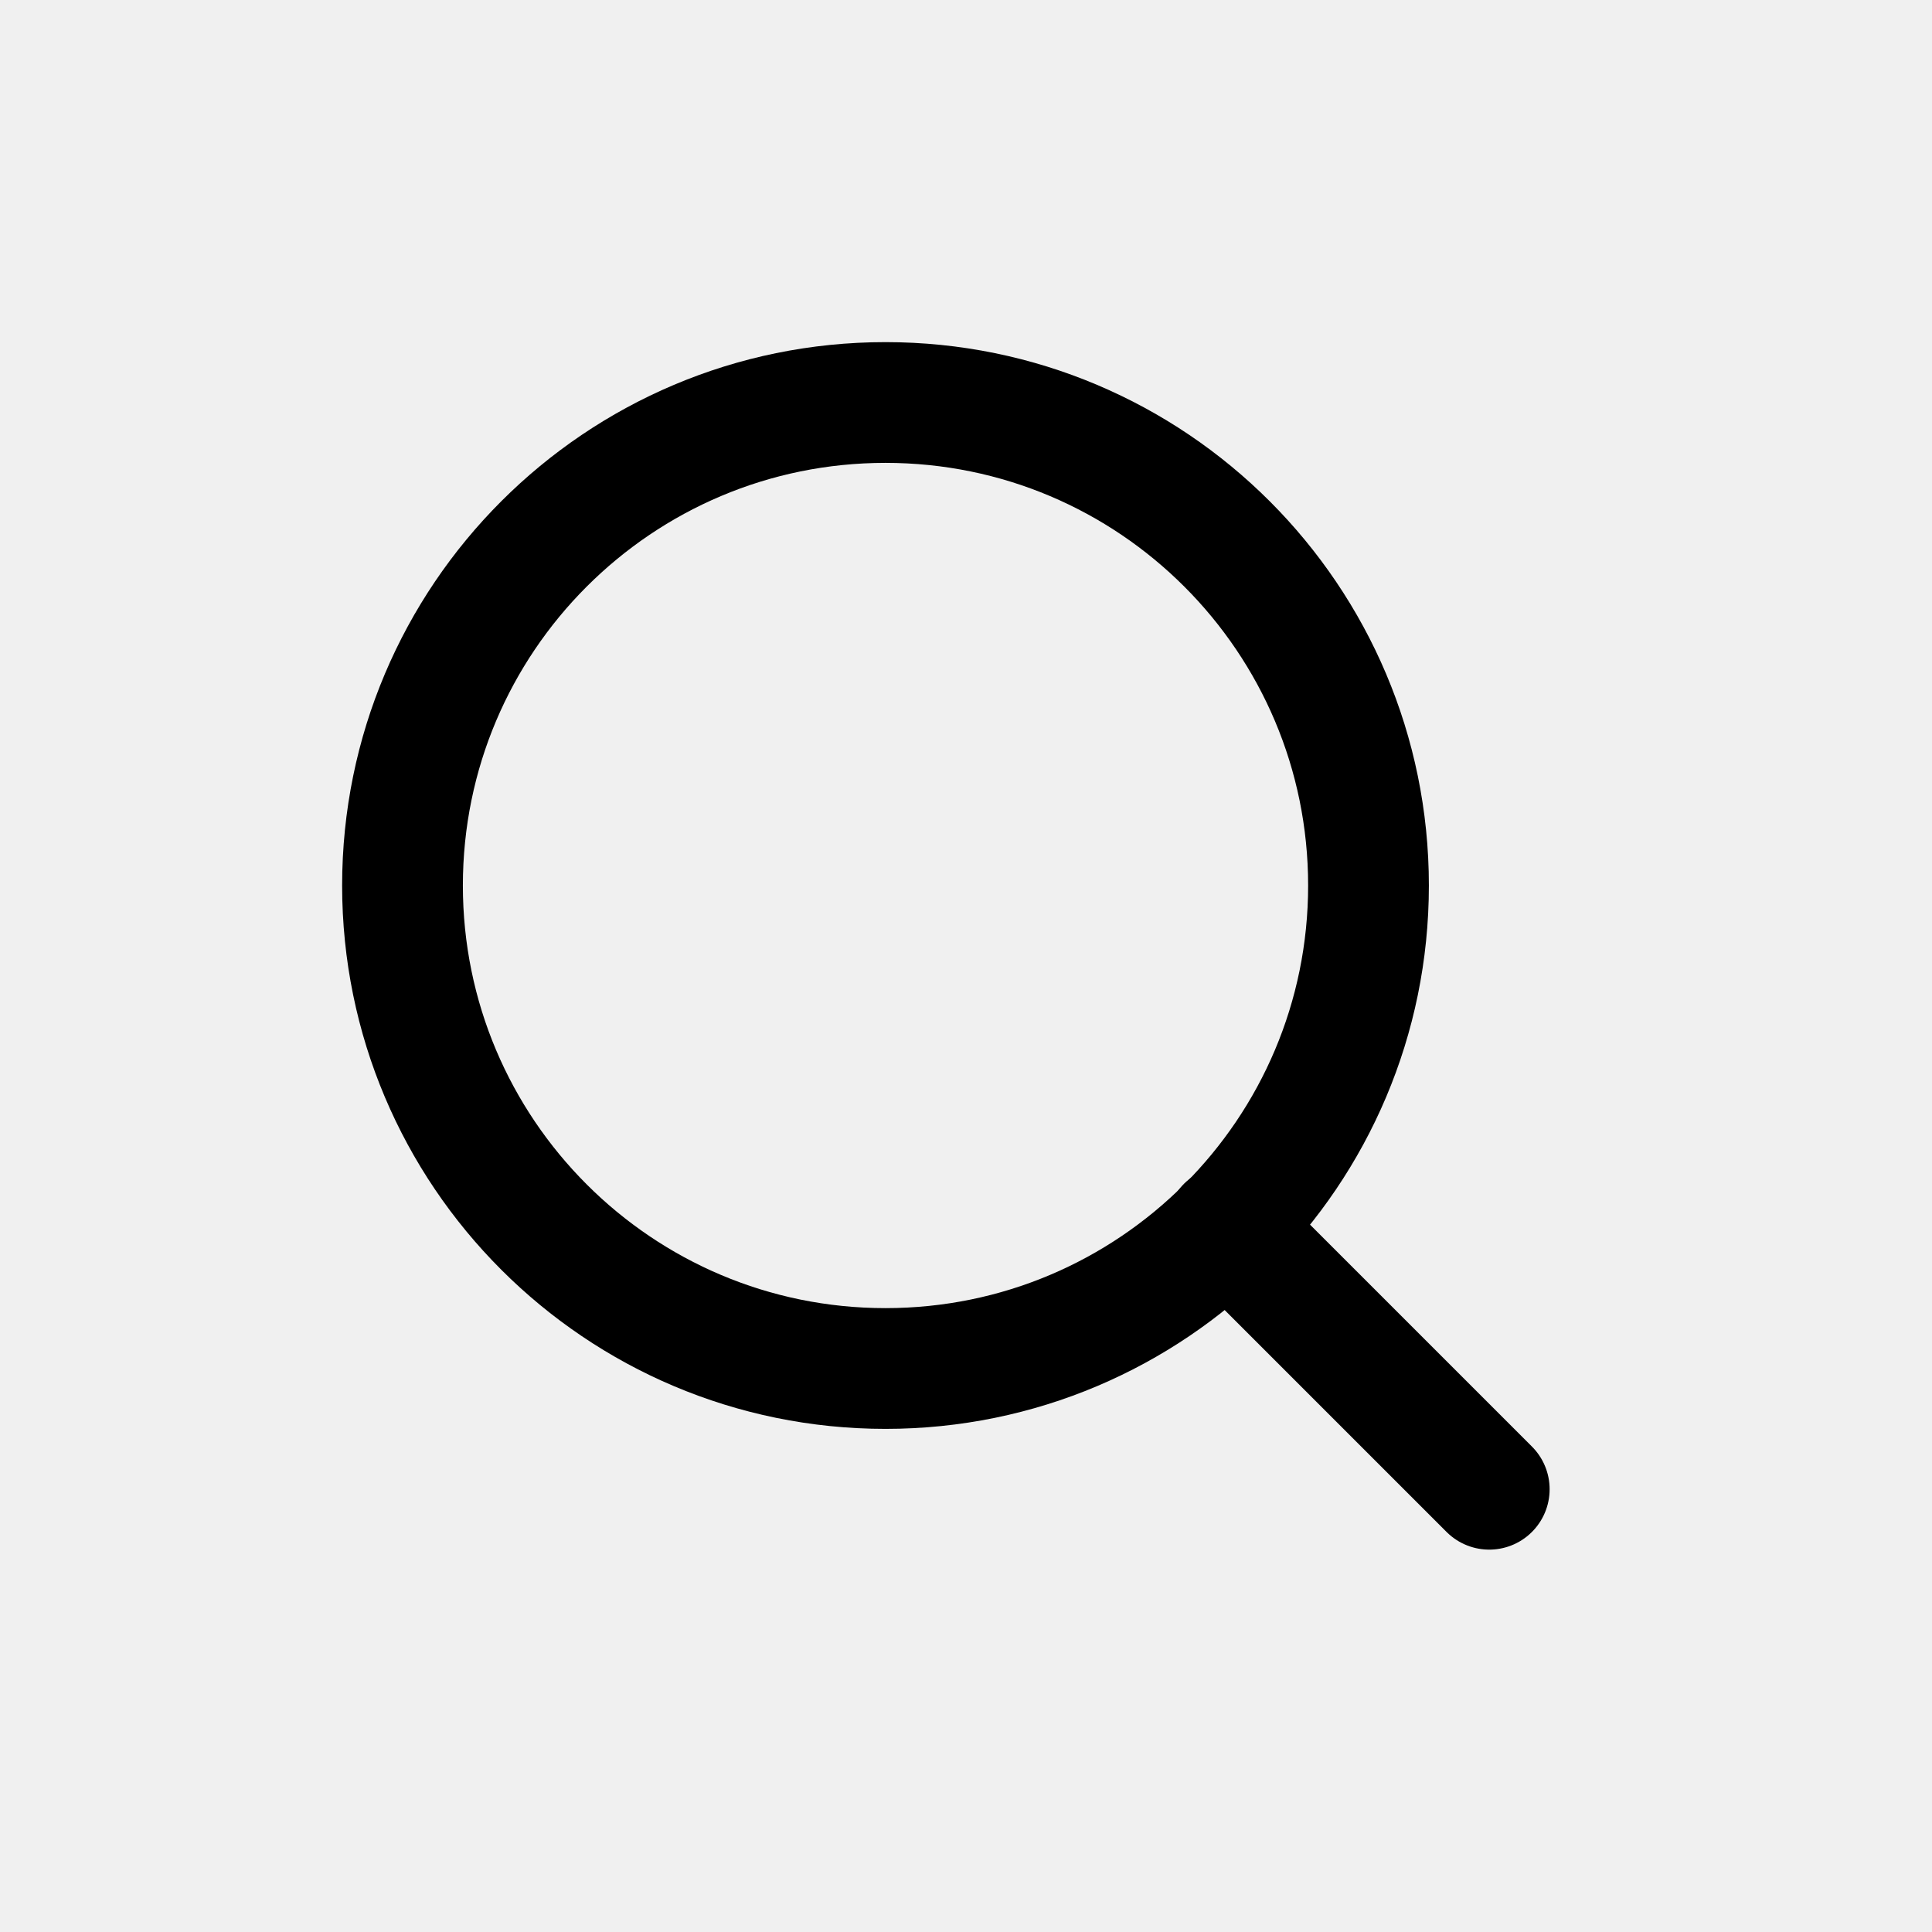
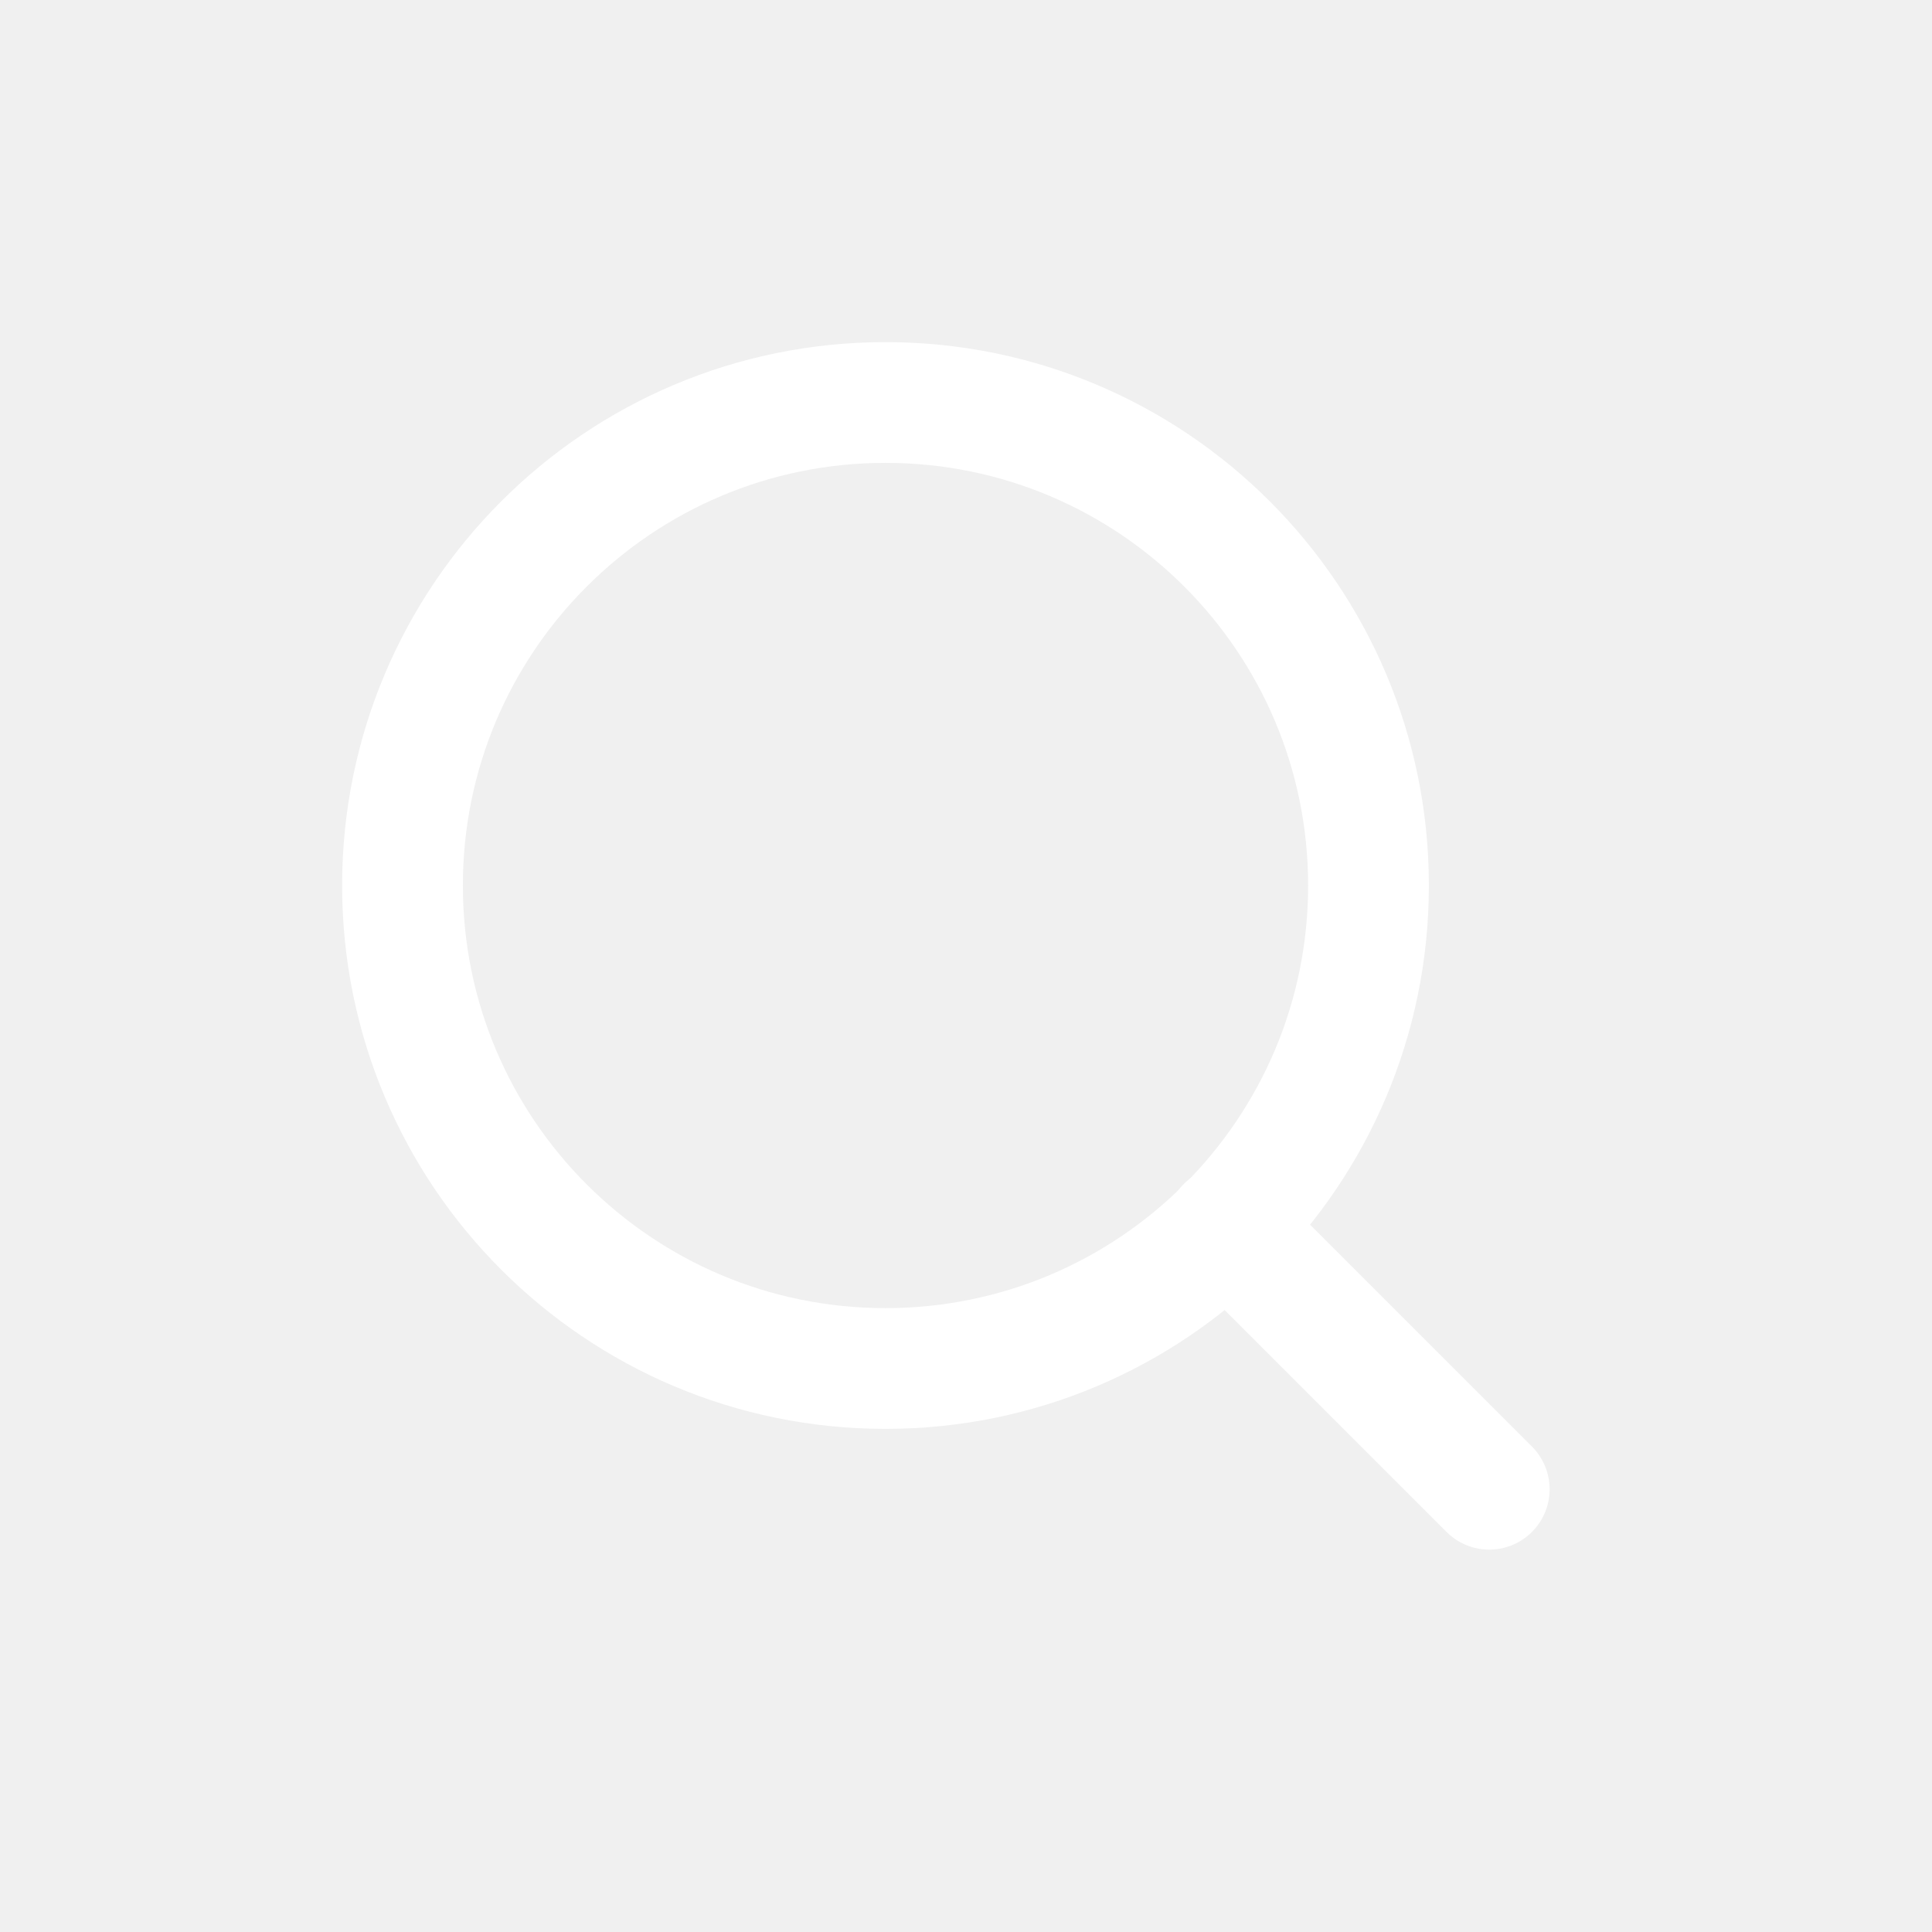
<svg xmlns="http://www.w3.org/2000/svg" width="24" height="24" viewBox="0 0 24 24" fill="none">
-   <path d="M11 17C14.314 17 17 14.314 17 11C17 7.686 14.314 5 11 5C7.686 5 5 7.686 5 11C5 14.314 7.686 17 11 17Z" stroke="black" stroke-width="1.5" stroke-linecap="round" stroke-linejoin="round" />
-   <path d="M18.5 18.5L15.237 15.237" stroke="black" stroke-width="1.5" stroke-linecap="round" stroke-linejoin="round" />
+   <path d="M11 17C14.314 17 17 14.314 17 11C17 7.686 14.314 5 11 5C7.686 5 5 7.686 5 11C5 14.314 7.686 17 11 17Z" stroke="white" stroke-width="1.5" stroke-linecap="round" stroke-linejoin="round" />
+   <path d="M18.5 18.5L15.237 15.237" stroke="white" stroke-width="1.5" stroke-linecap="round" stroke-linejoin="round" />
</svg>
